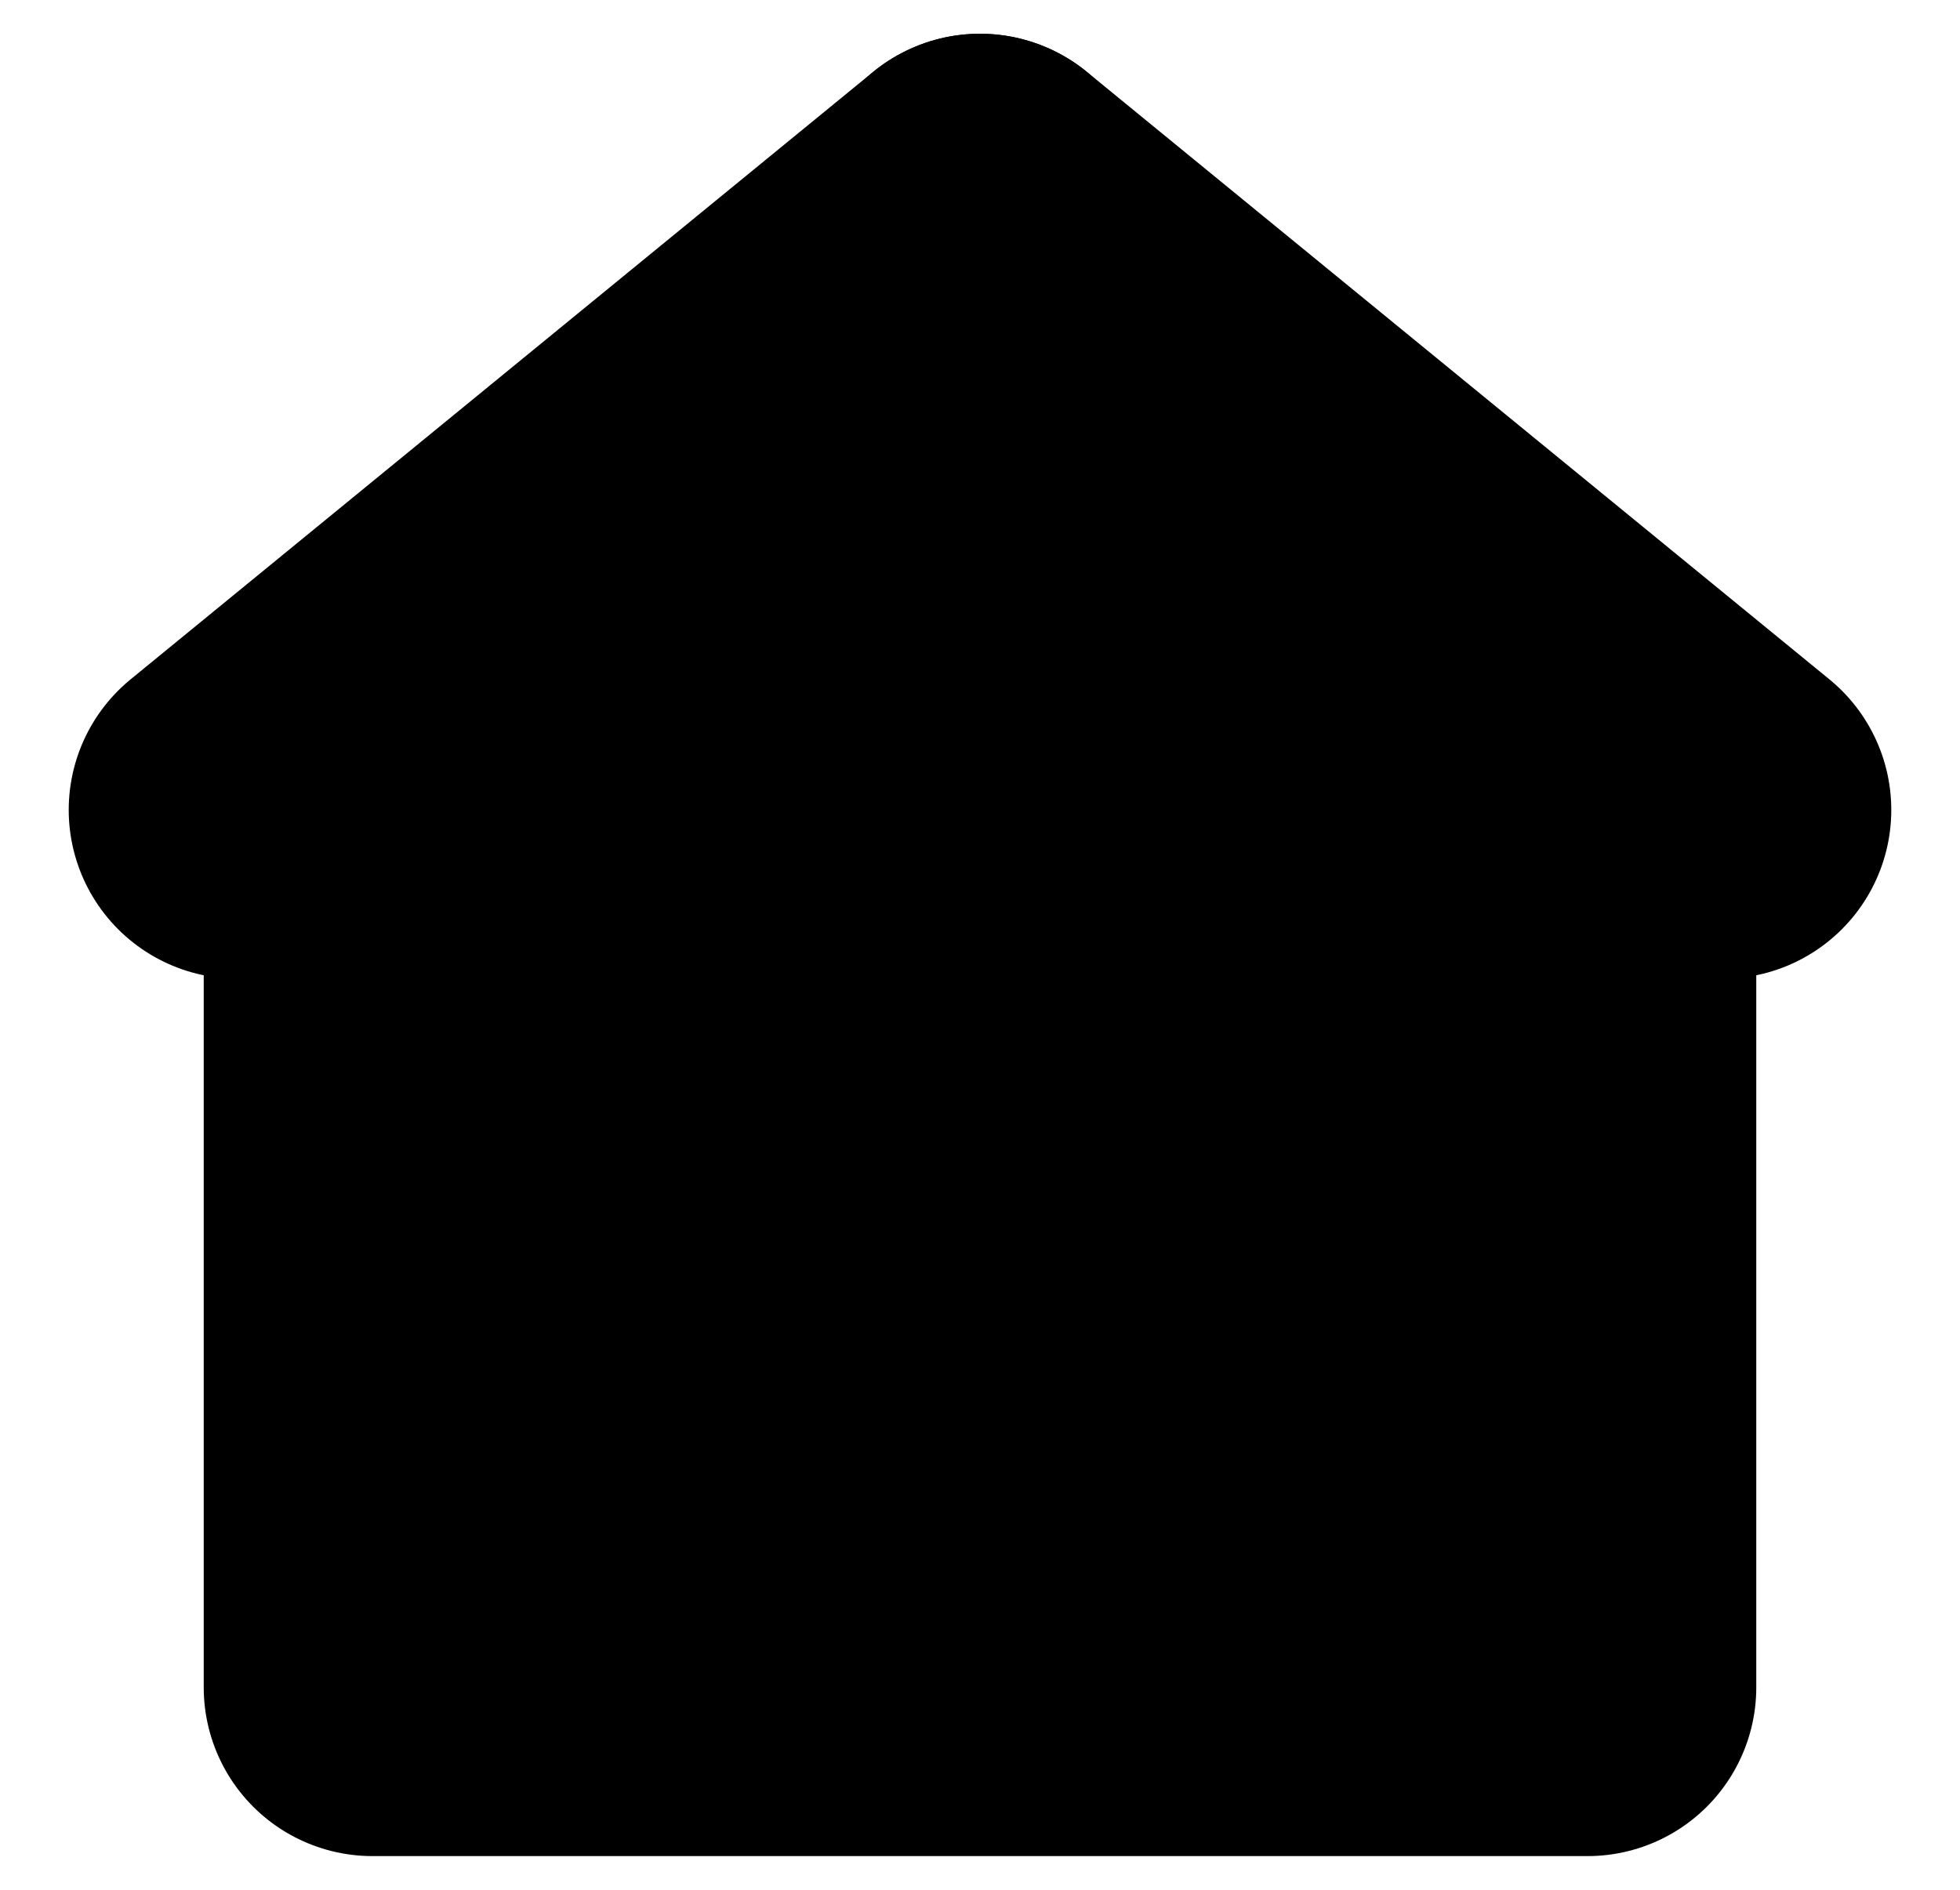
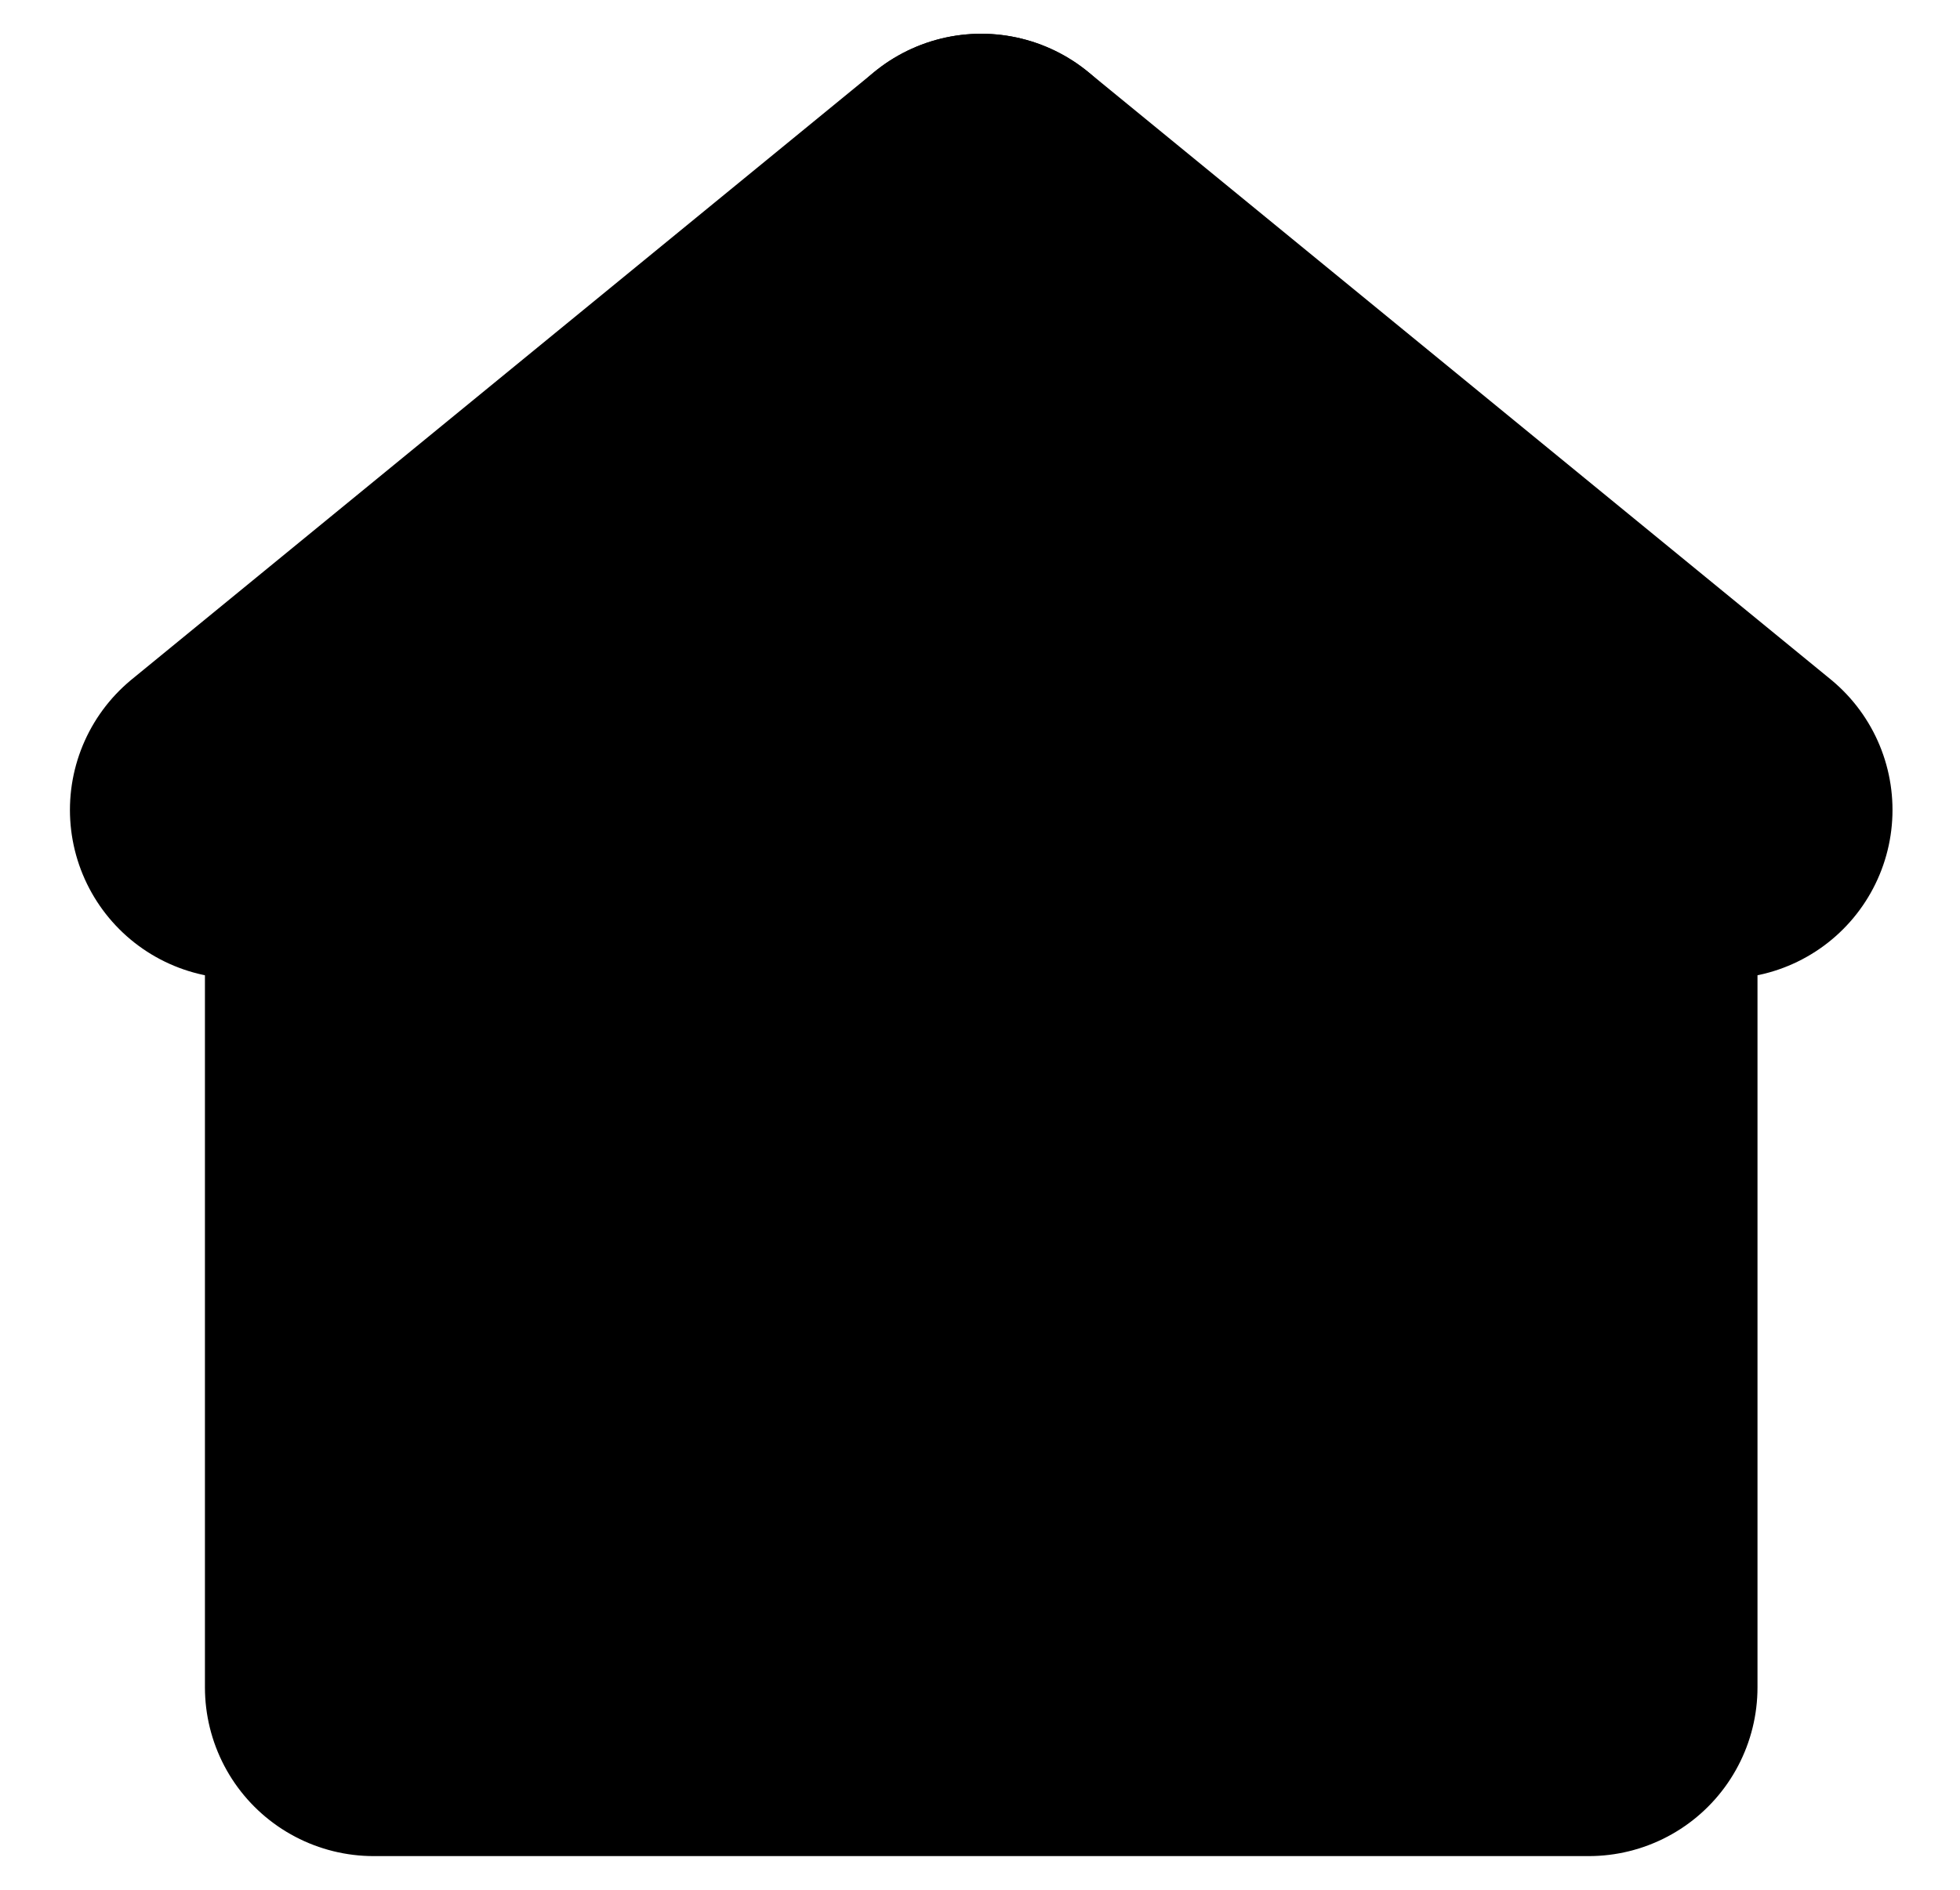
- <svg xmlns="http://www.w3.org/2000/svg" width="29.036" height="28" viewBox="0 0 29.036 28">
+ <svg xmlns="http://www.w3.org/2000/svg" width="29.036" height="28" viewBox="0 0 29 28">
  <g id="General_Home_" transform="translate(0.518)">
    <g id="Icon_Frame">
      <path id="Base" d="M0,0H28V28H0Z" fill="none" />
      <path id="Vector" d="M0,22H18V8.556L9,0,0,8.556Z" transform="translate(5 3)" fill="currentColor" stroke="currentColor" stroke-linejoin="round" stroke-width="5" />
      <path id="Vector-2" d="M22,9,11,0,0,9" transform="translate(3 3)" fill="none" stroke="currentColor" stroke-linecap="round" stroke-linejoin="round" stroke-width="5" />
    </g>
  </g>
</svg>
